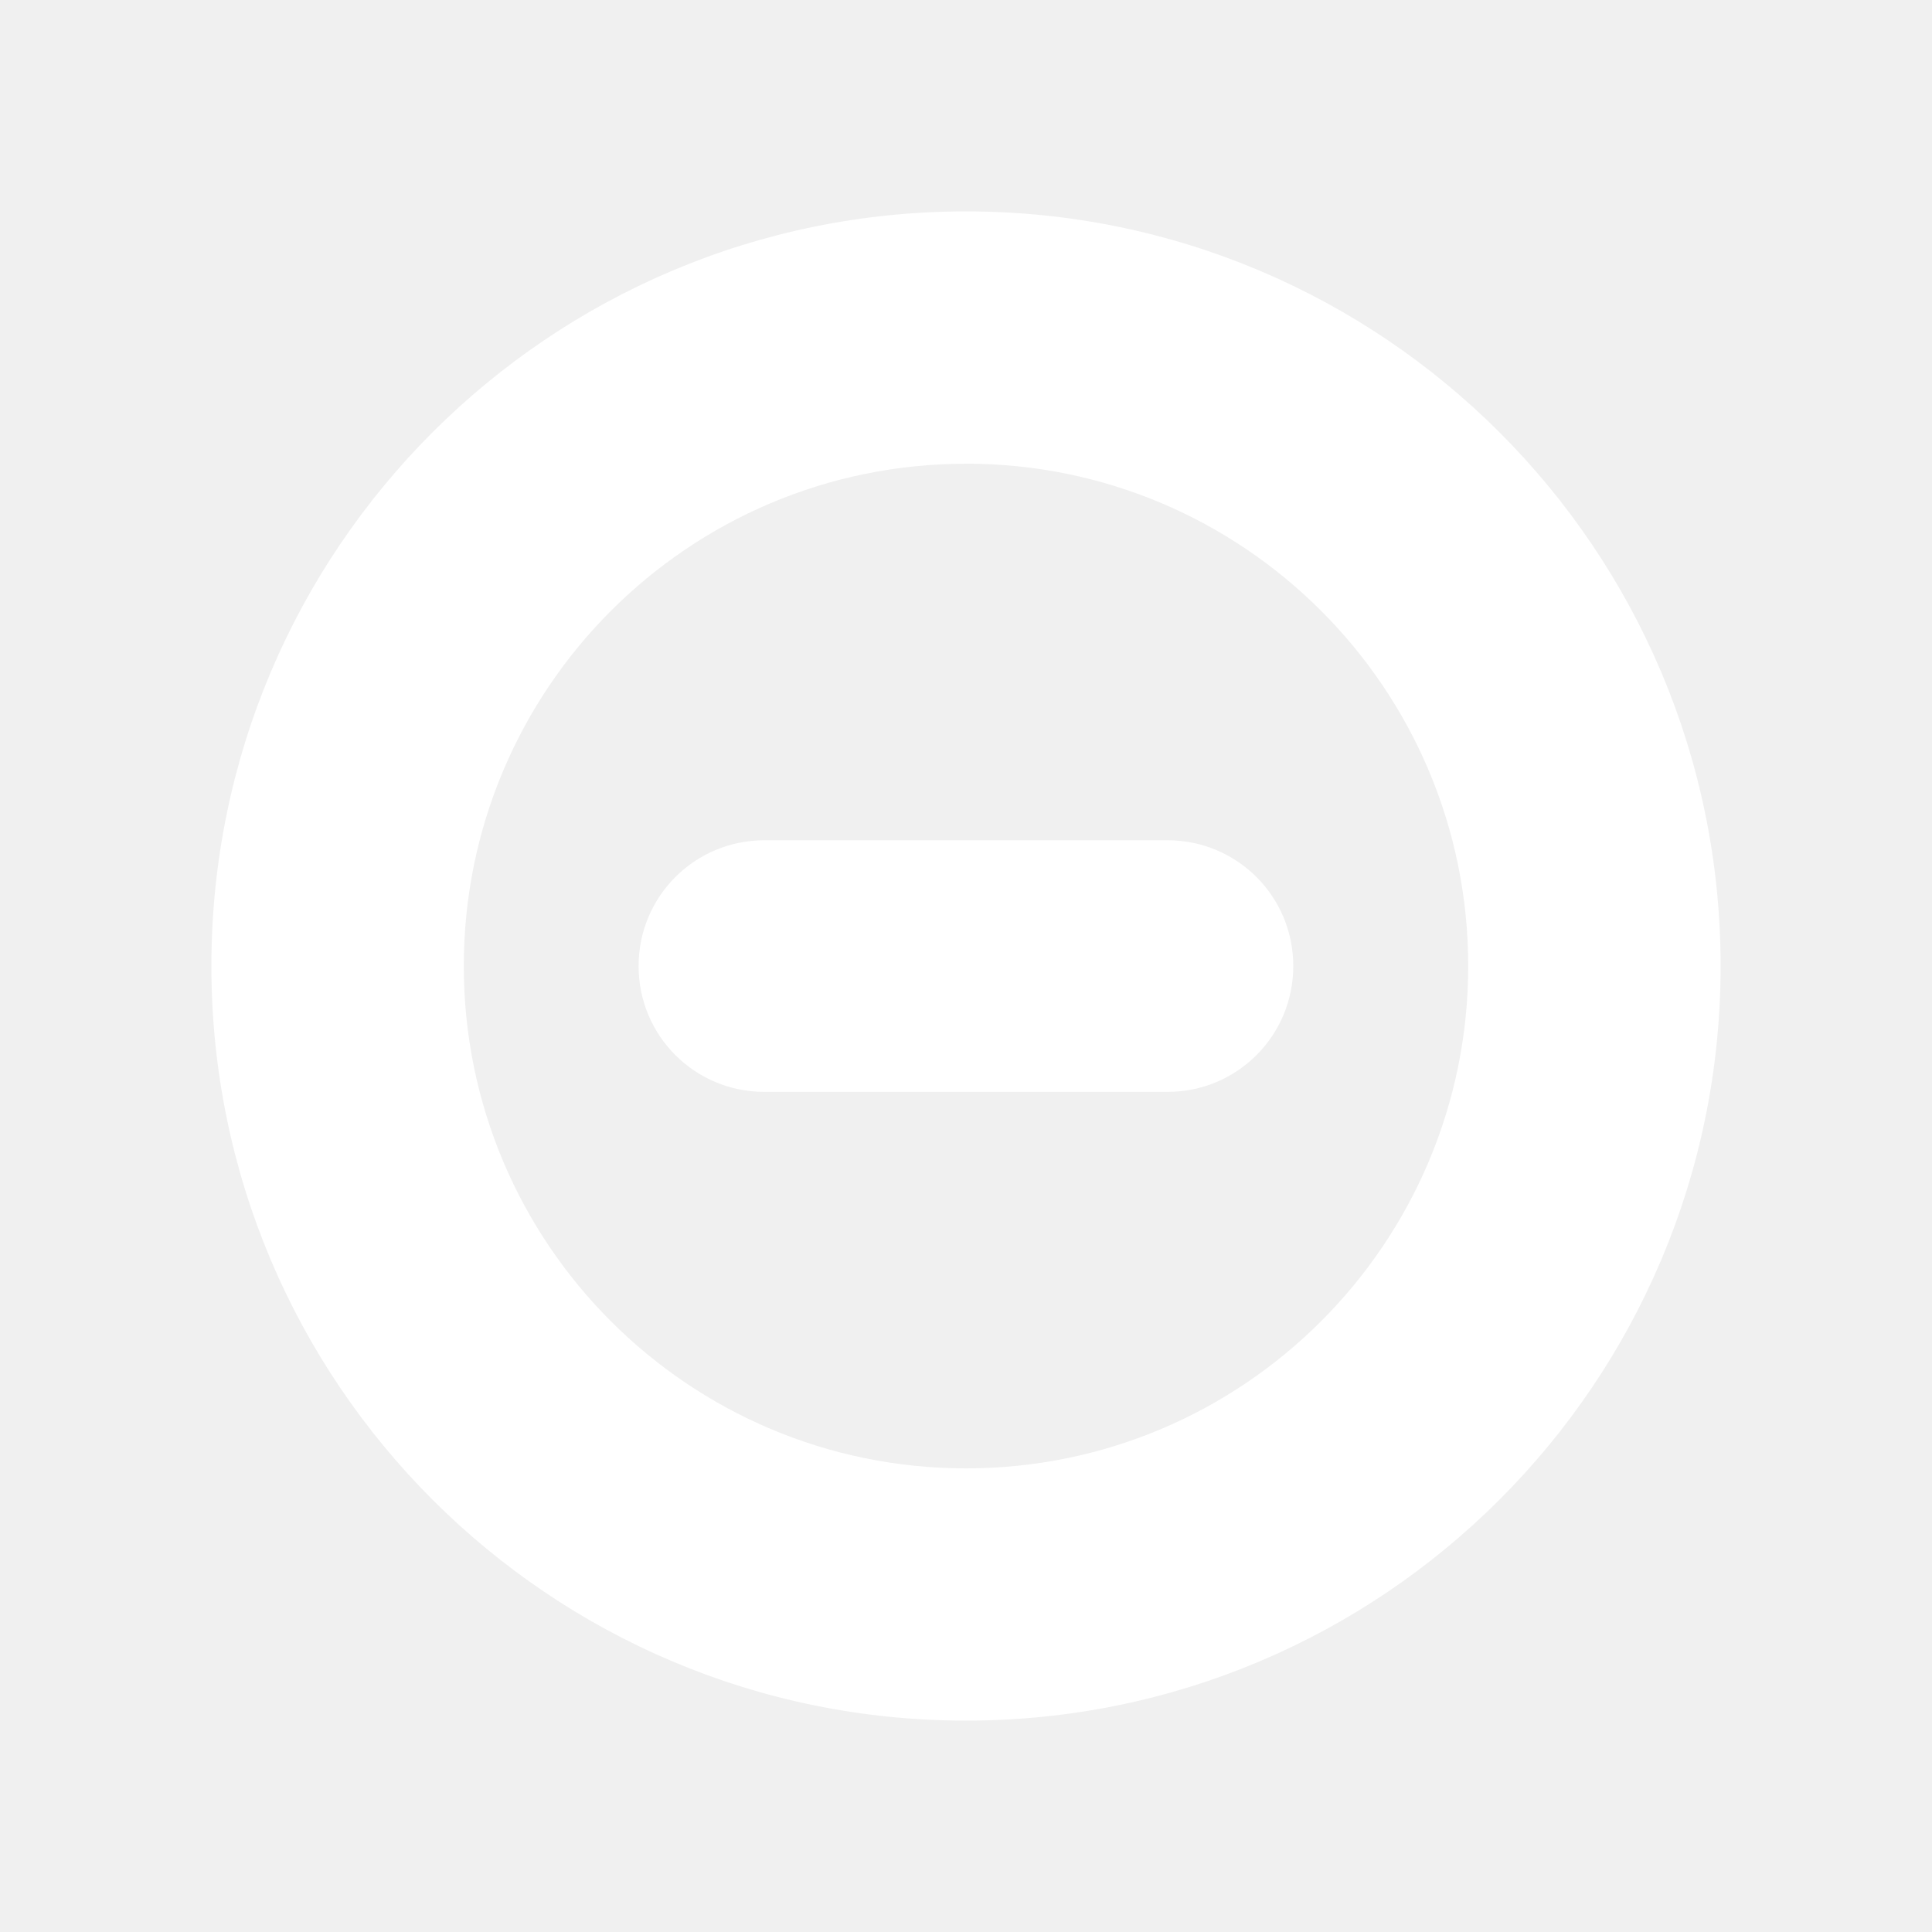
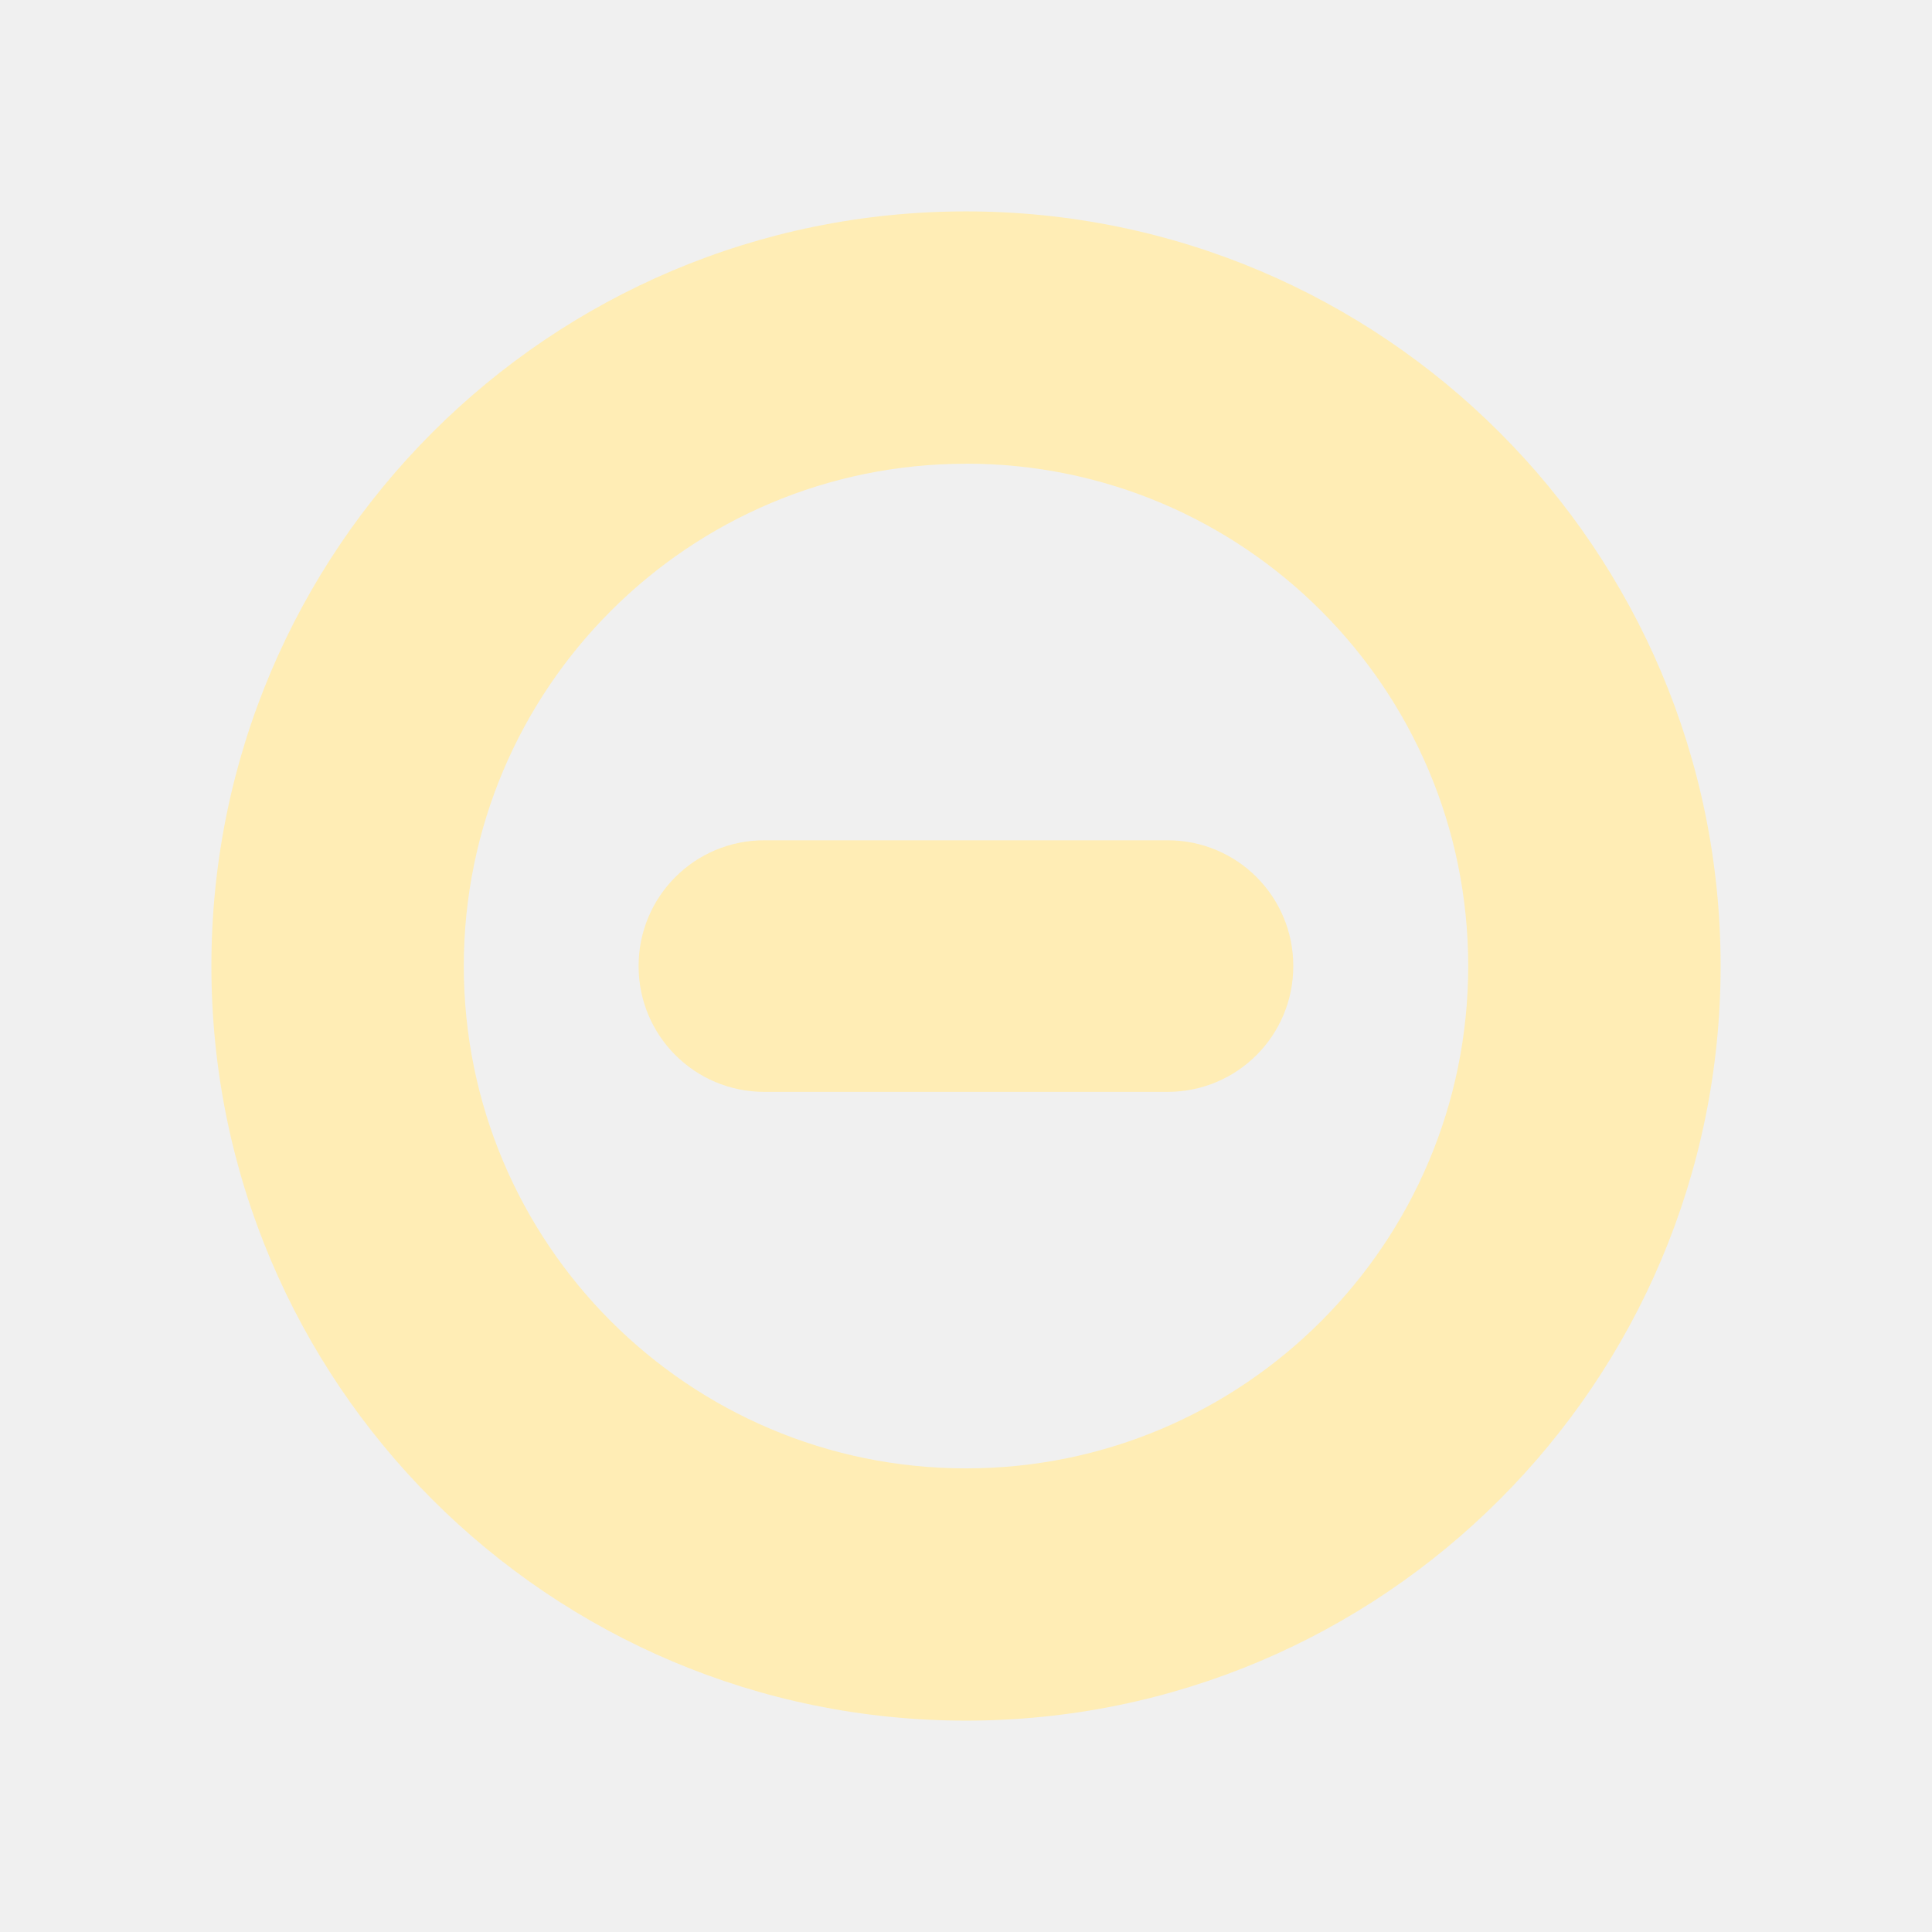
<svg xmlns="http://www.w3.org/2000/svg" version="1.1" viewBox="0 0 512 512">
-   <path d="m256 56.022c-110.44 0-199.98 89.534-199.98 199.98s89.534 199.98 199.98 199.98 199.98-89.534 199.98-199.98-89.534-199.98-199.98-199.98m0 66.853c73.508 0 133.09 59.612 133.09 133.13 0 73.508-59.584 133.13-133.09 133.13s-133.09-59.612-133.09-133.12 59.584-133.12 133.09-133.12m-53.427 99.784c-18.465 0-33.34 14.875-33.34 33.34s14.875 33.34 33.34 33.34h106.82c18.465 0 33.34-14.875 33.34-33.34s-14.875-33.34-33.34-33.34z" fill="#fff" fill-rule="evenodd" stroke-width=".93" />
+   <path d="m256 56.022c-110.44 0-199.98 89.534-199.98 199.98s89.534 199.98 199.98 199.98 199.98-89.534 199.98-199.98-89.534-199.98-199.98-199.98m0 66.853c73.508 0 133.09 59.612 133.09 133.13 0 73.508-59.584 133.13-133.09 133.13s-133.09-59.612-133.09-133.12 59.584-133.12 133.09-133.12m-53.427 99.784c-18.465 0-33.34 14.875-33.34 33.34s14.875 33.34 33.34 33.34h106.82c18.465 0 33.34-14.875 33.34-33.34s-14.875-33.34-33.34-33.34z" fill="#ffedb5" fill-rule="evenodd" stroke-width=".93" />
</svg>
